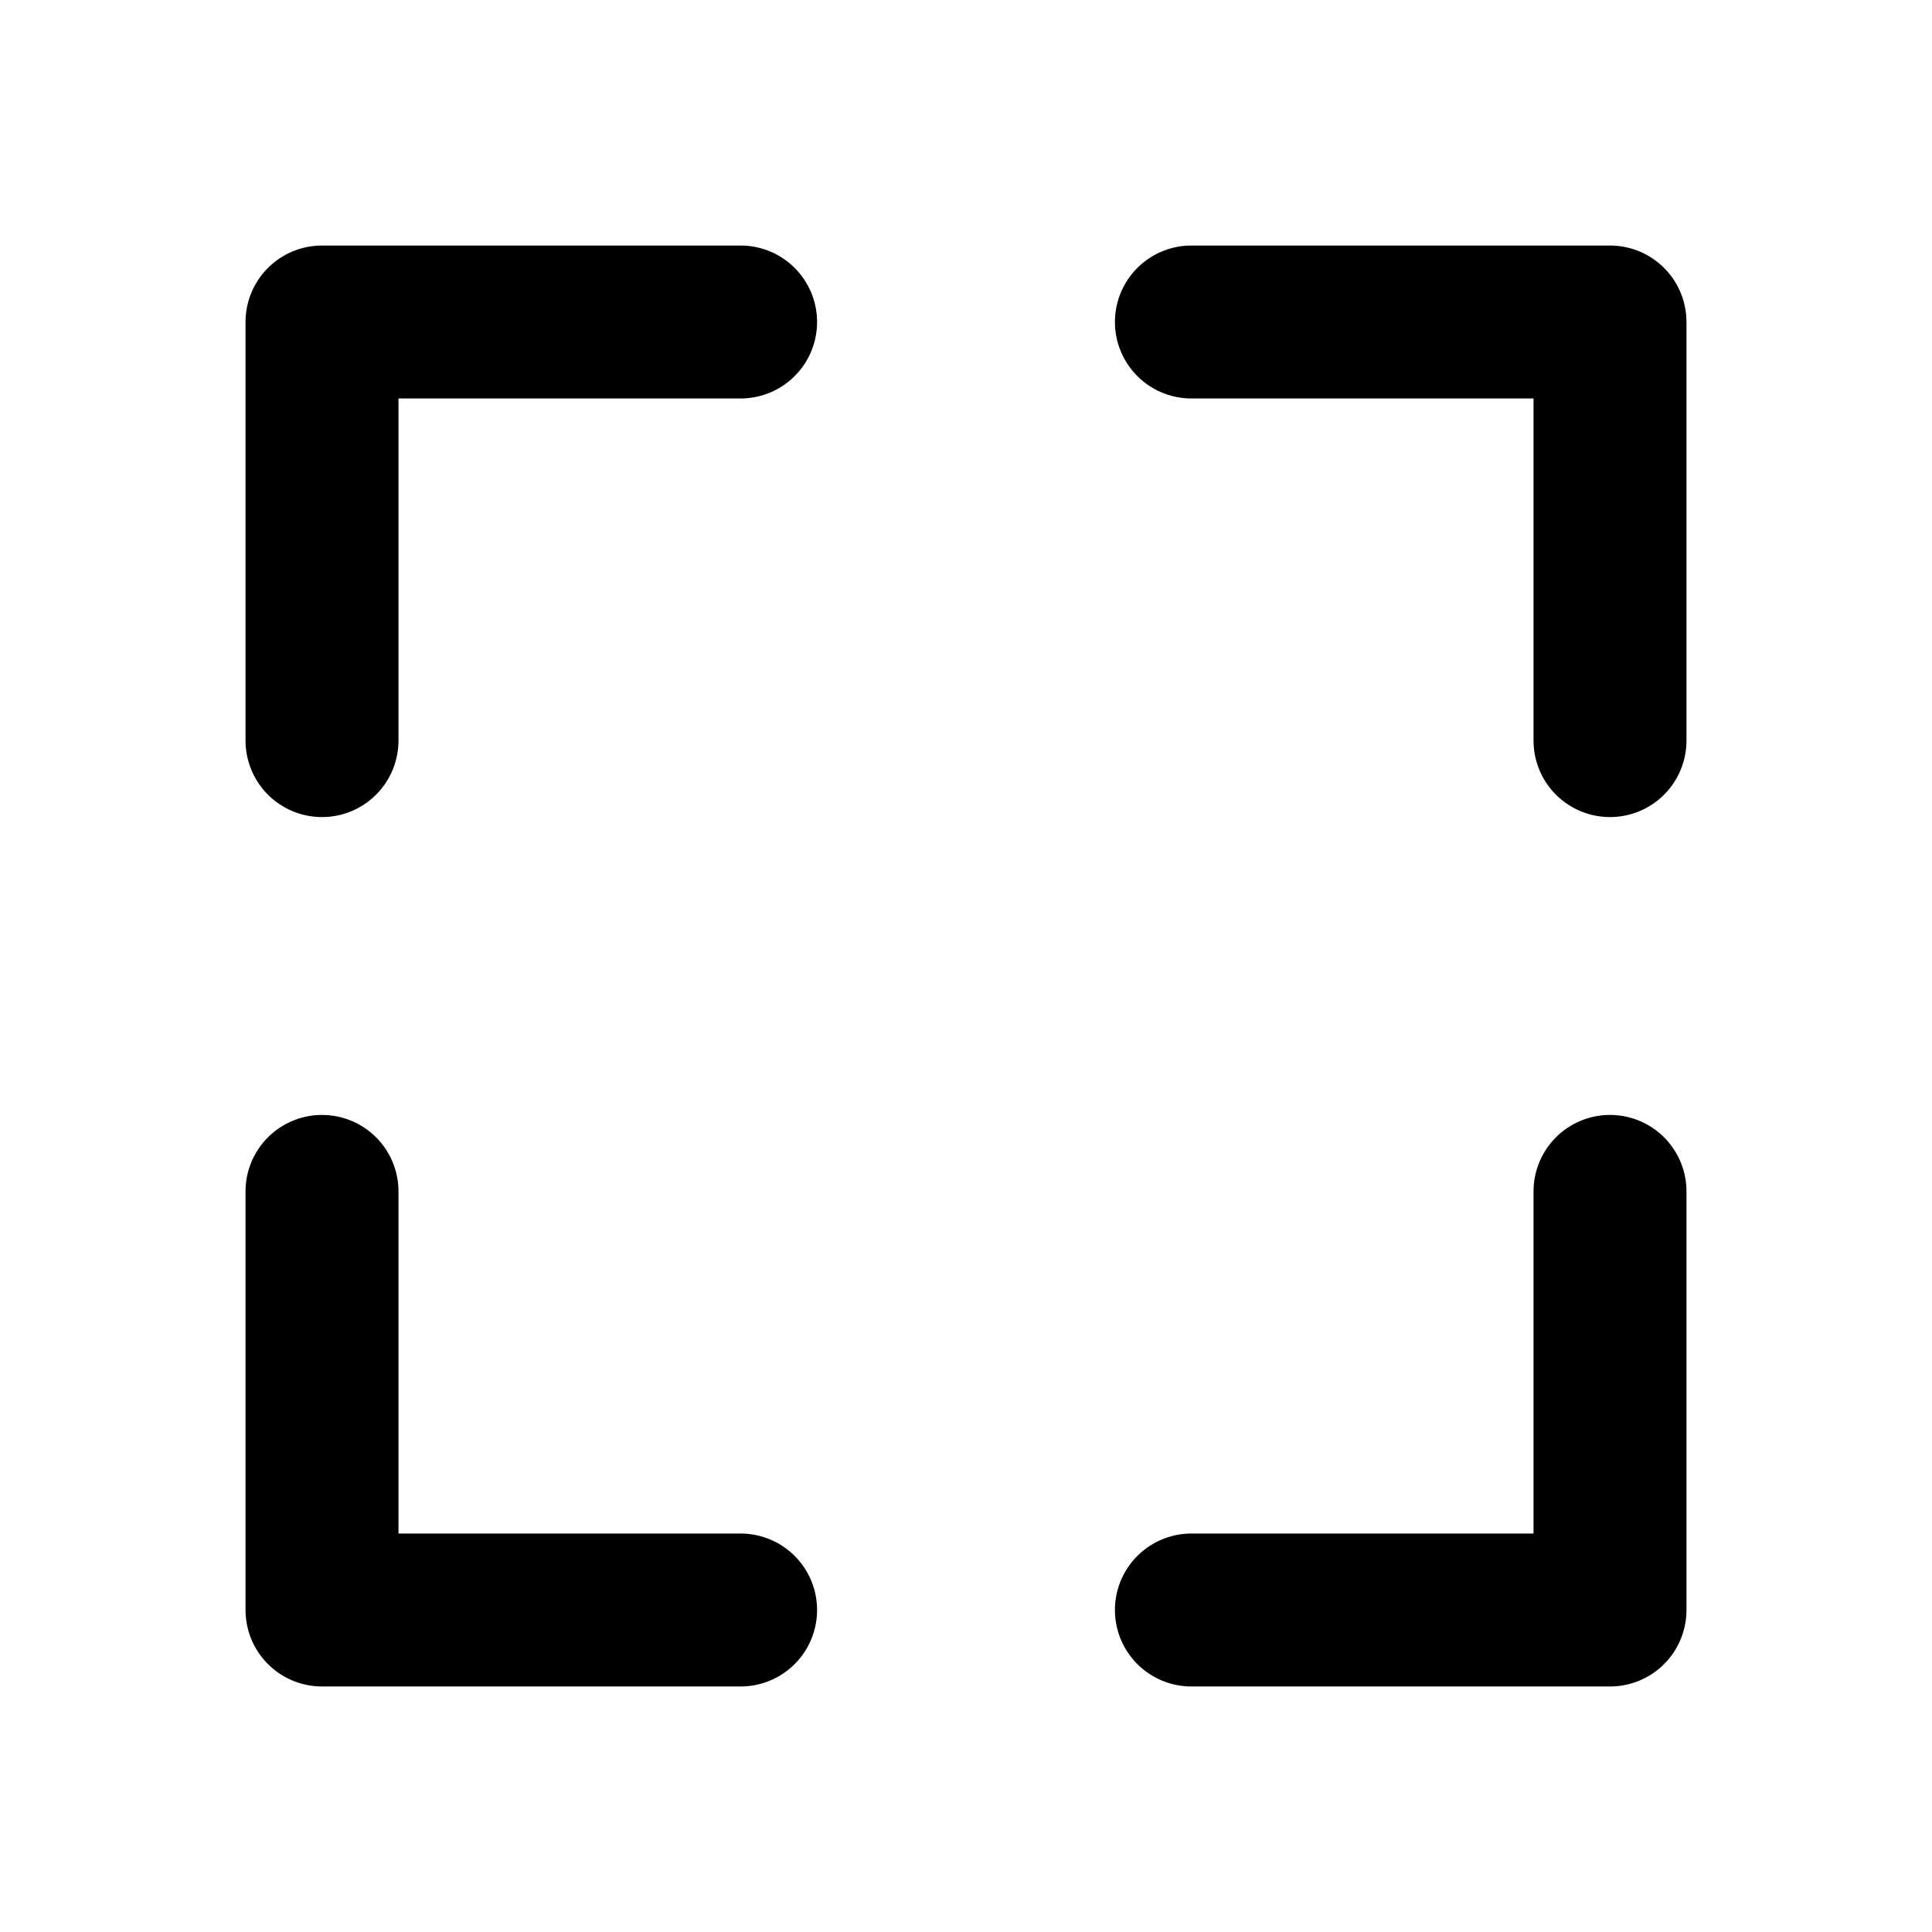
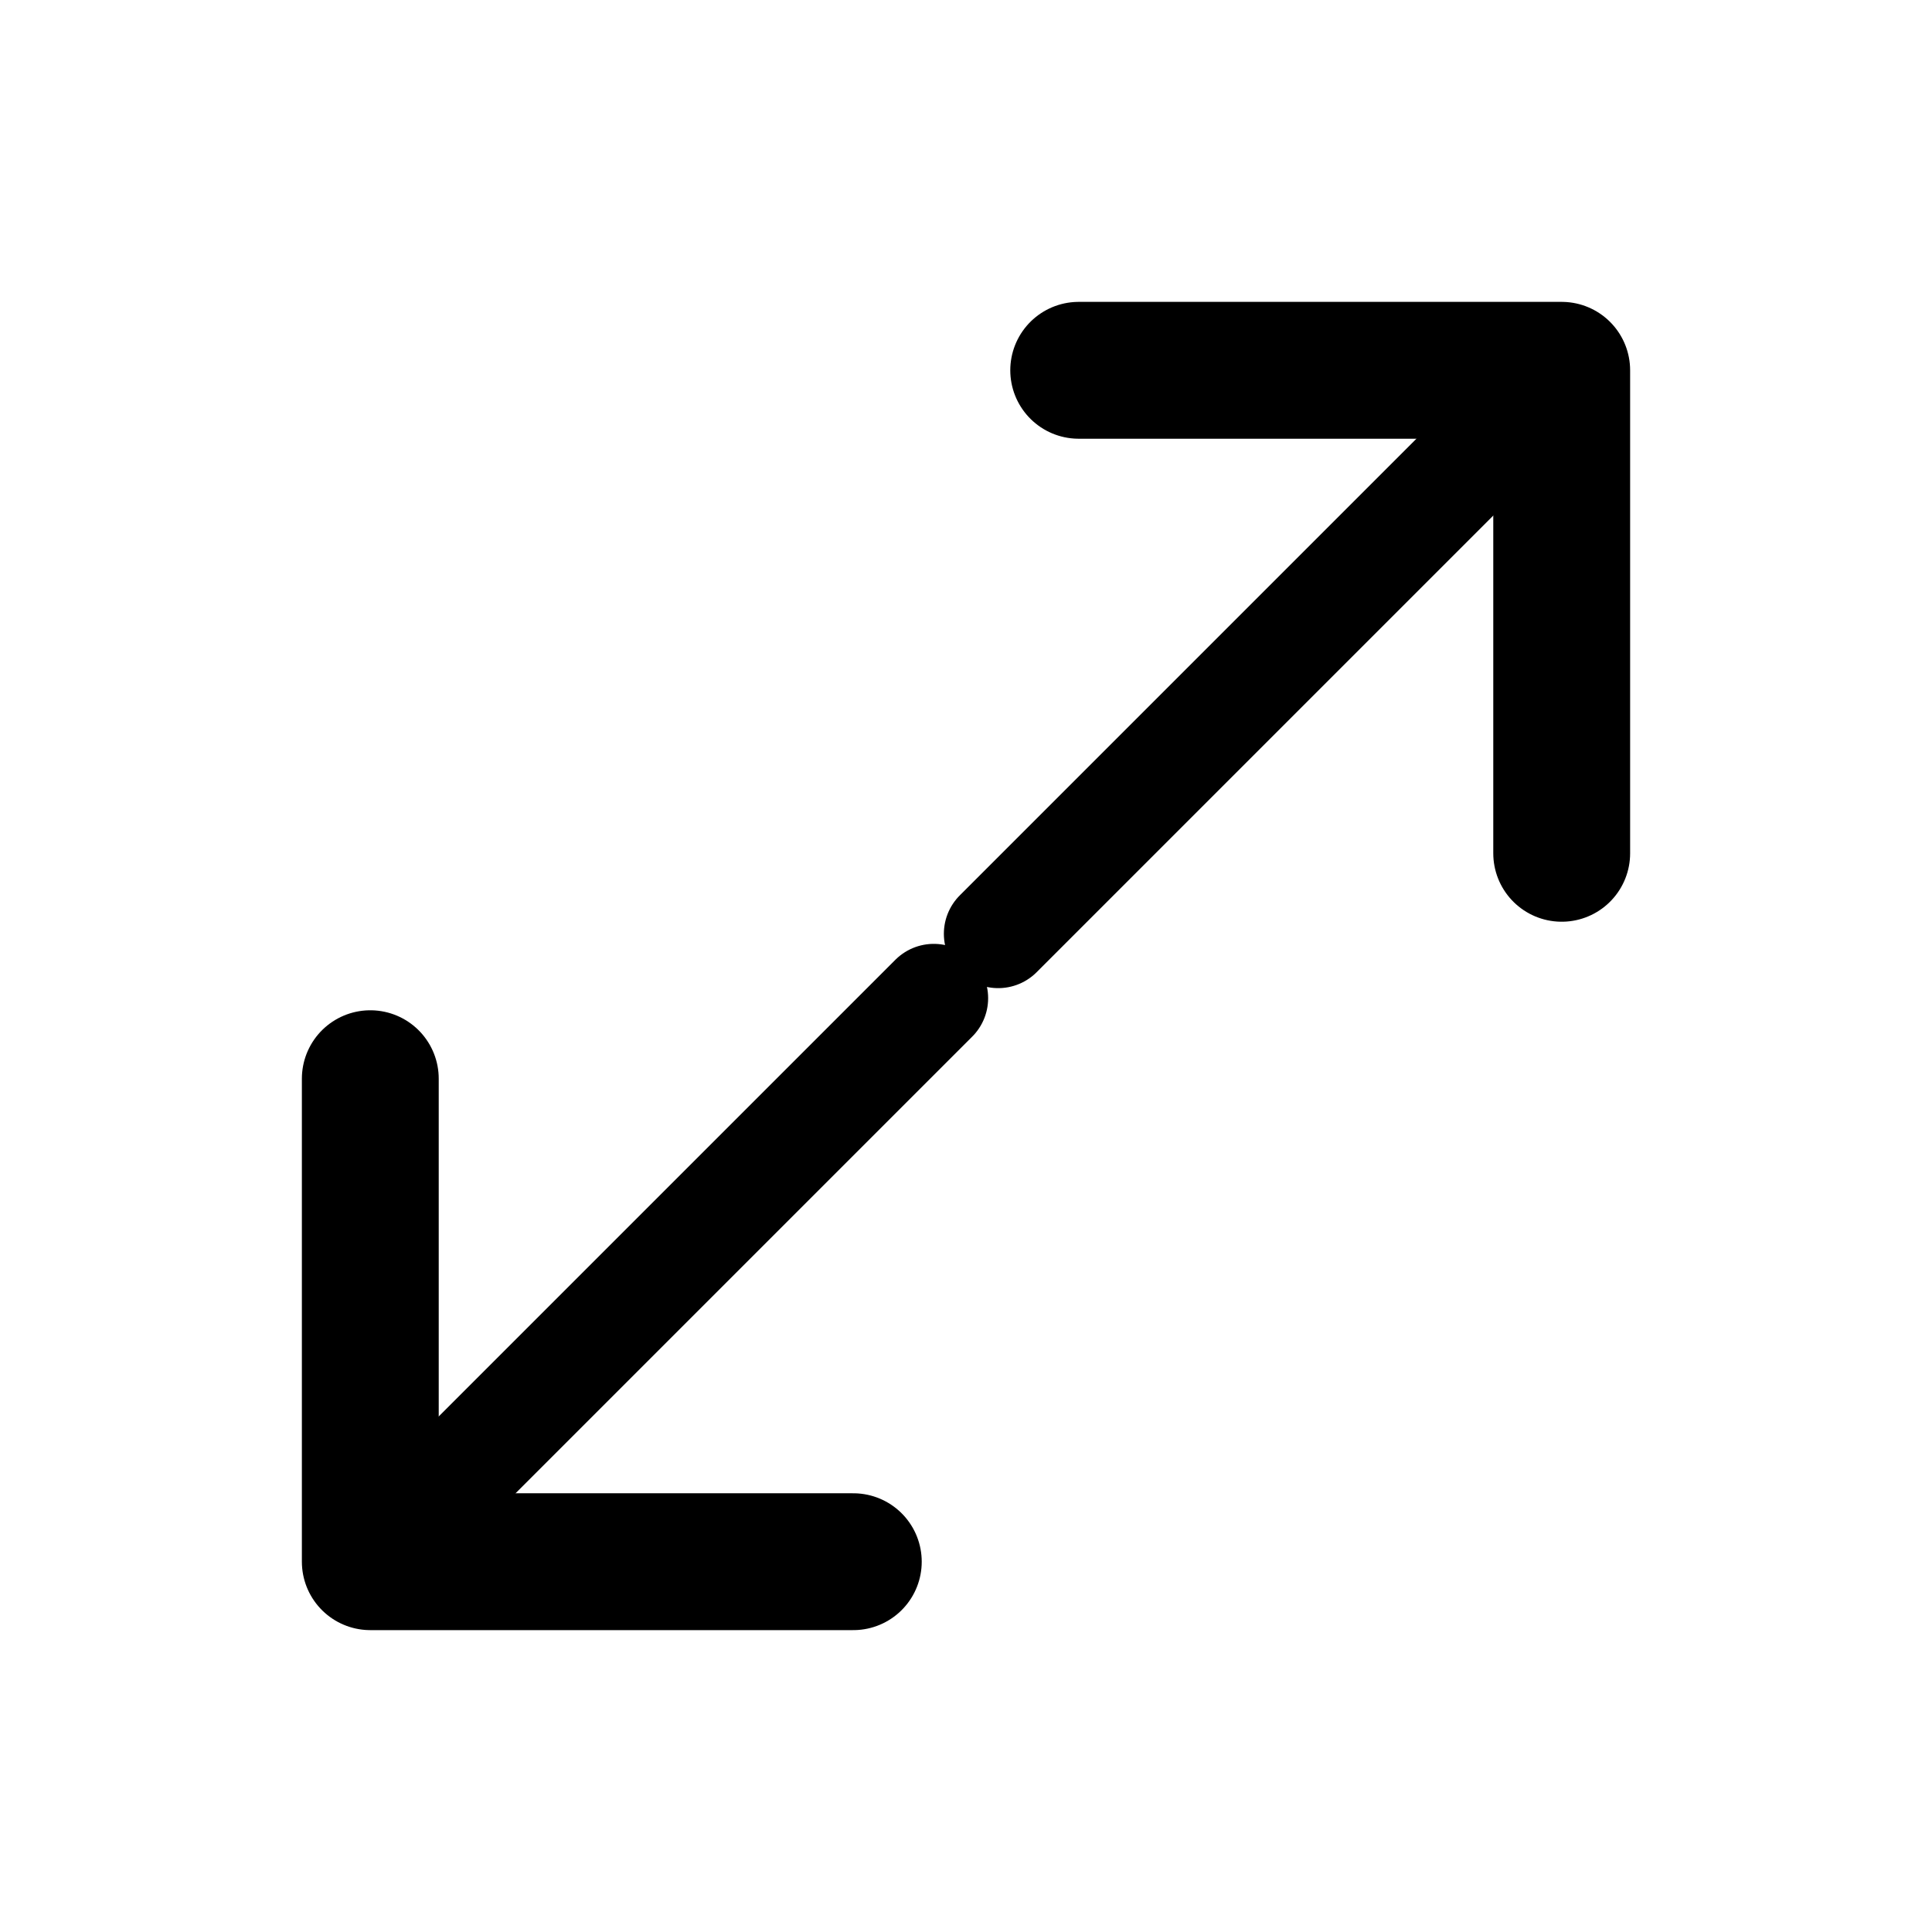
- <svg xmlns="http://www.w3.org/2000/svg" viewBox="0 0 24 24">
-   <g fill="none" stroke="#000" stroke-width="1.9" stroke-linecap="round" stroke-linejoin="round">
-     <path d="M4 9.2L4 4L9.2 4M14.8 4L20 4L20 9.2M20 14.8L20 20L14.8 20M9.2 20L4 20L4 14.8" />
-   </g>
+ <svg xmlns="http://www.w3.org/2000/svg" width="24" height="24" viewBox="0 0 24 24" fill="none">
+   <path d="M 13.4 4.6 L 19.4 4.6 L 19.4 10.6" fill="none" stroke="#000" stroke-width="1.7" stroke-linecap="round" stroke-linejoin="round" />
+   <path d="M 10.6 19.4 L 4.6 19.4 L 4.6 13.4" fill="none" stroke="#000" stroke-width="1.7" stroke-linecap="round" stroke-linejoin="round" />
+   <path d="M 19.4 4.6 L 12.4 11.6" fill="none" stroke="#000" stroke-width="1.35" stroke-linecap="round" stroke-linejoin="round" />
+   <path d="M 4.6 19.4 L 11.6 12.4" fill="none" stroke="#000" stroke-width="1.35" stroke-linecap="round" stroke-linejoin="round" />
</svg>
